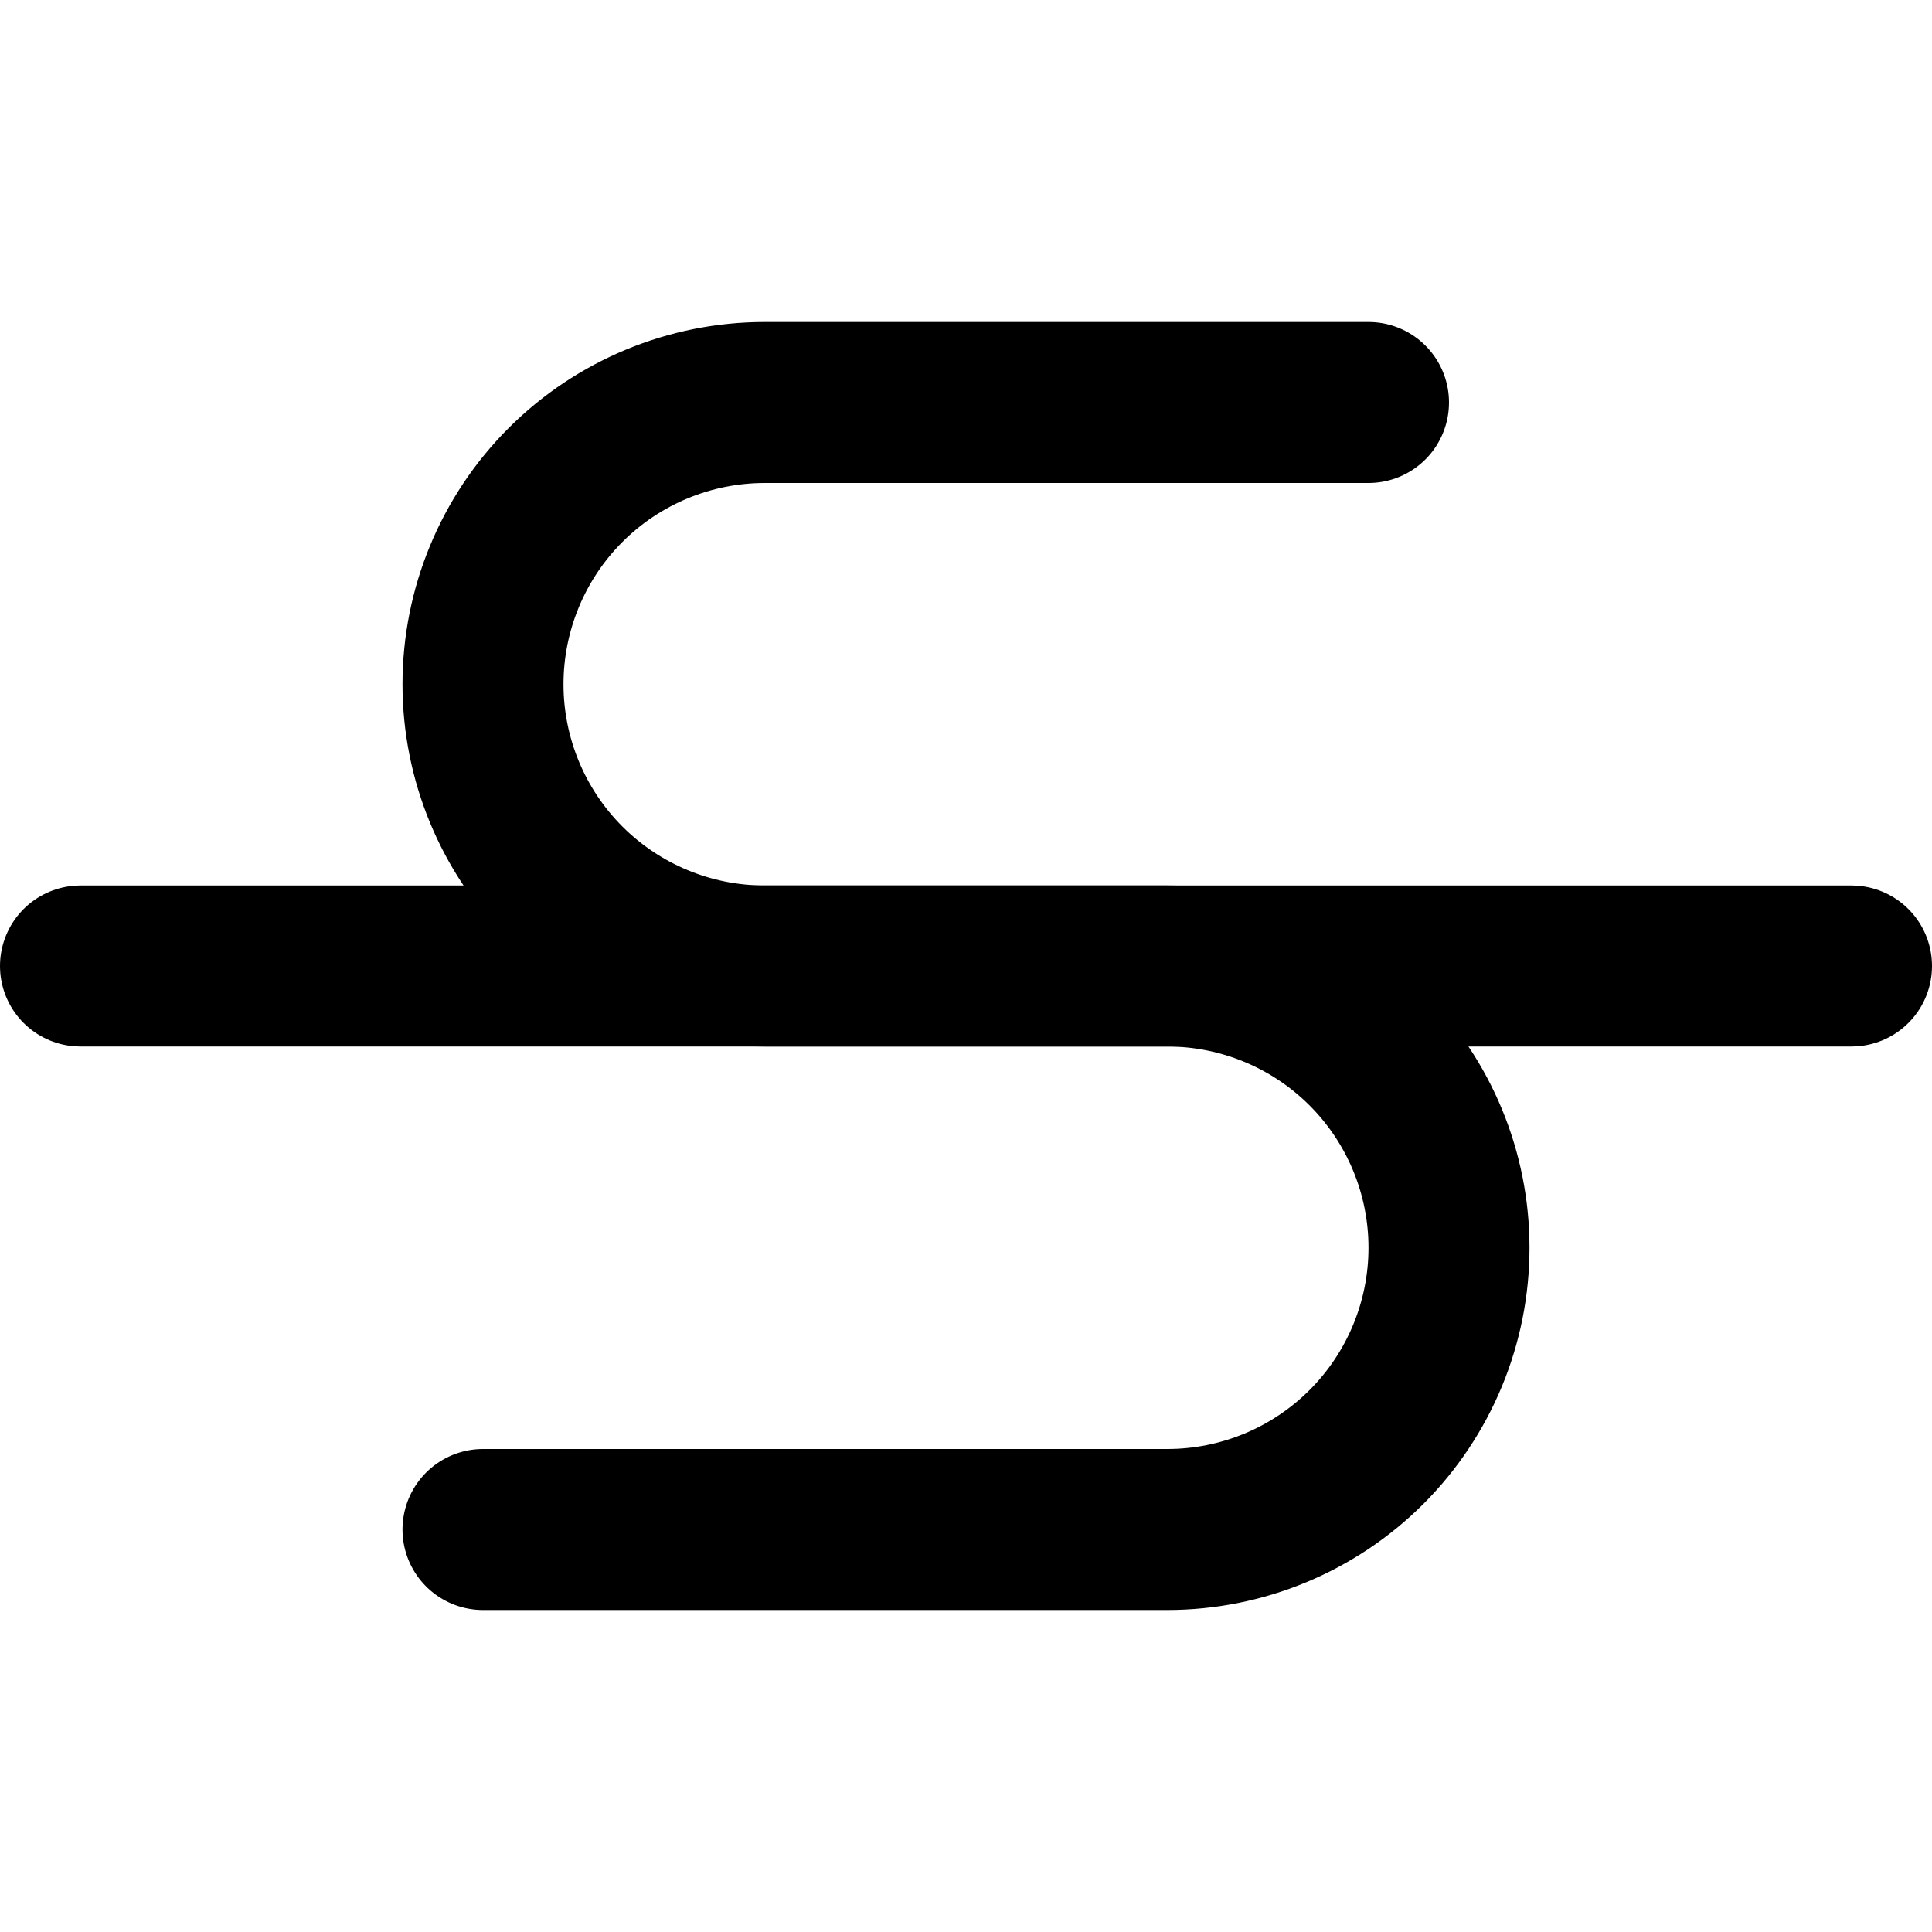
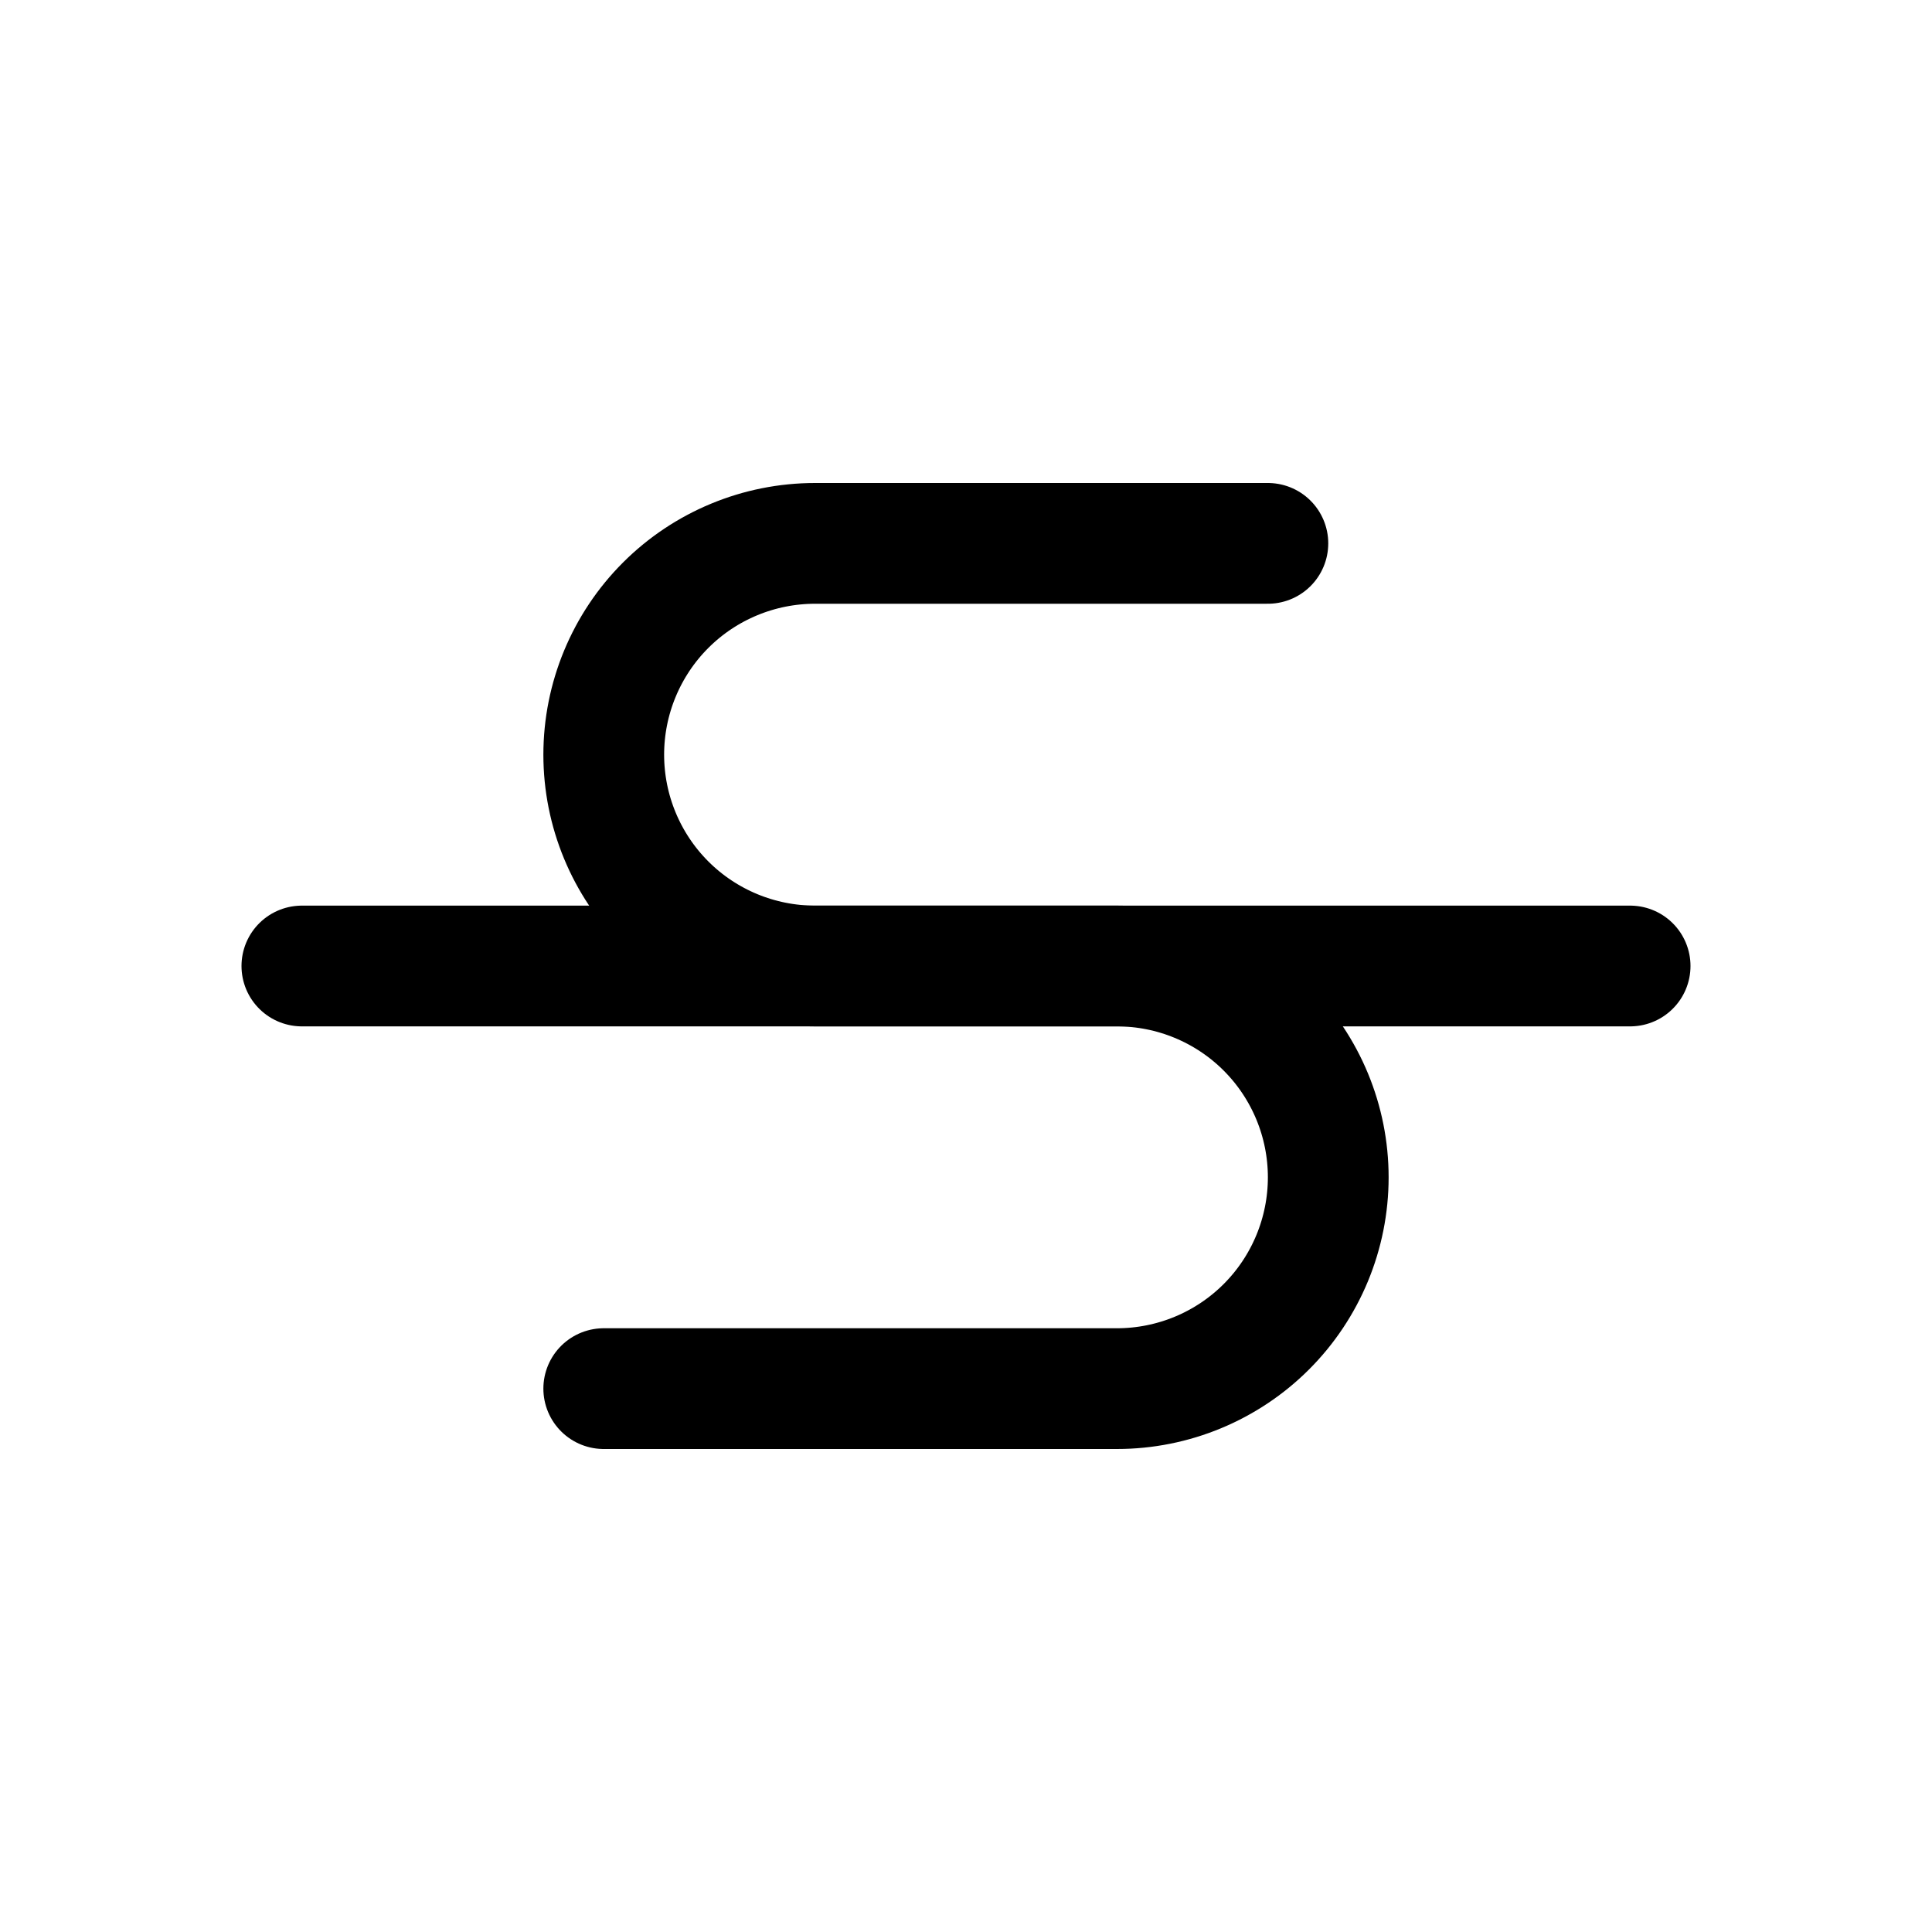
<svg xmlns="http://www.w3.org/2000/svg" width="24" height="24" focusable="false">
-   <g id="tuiIconStrikeThroughLarge" transform="translate(-12,-12)">
-     <svg x="50%" y="50%">
-       <svg width="24" height="24" viewBox="0 0 24 24" fill="none">
+   <g id="tuiIconStrikeThroughLarge">
+     <svg x="50%" y="50%" width="1.5em" height="1.5em" overflow="visible" viewBox="0 0 24 24" fill="none">
+       <svg x="-12" y="-12">
        <path d="M23 12L1 12" stroke="currentColor" stroke-width="2" stroke-linecap="round" stroke-linejoin="round" />
        <path d="M17 5H9.5C8.572 5 7.681 5.369 7.025 6.025C6.369 6.681 6 7.572 6 8.5C6 9.428 6.369 10.319 7.025 10.975C7.681 11.631 8.572 12 9.5 12H14.5C15.428 12 16.319 12.369 16.975 13.025C17.631 13.681 18 14.572 18 15.5C18 16.428 17.631 17.319 16.975 17.975C16.319 18.631 15.428 19 14.5 19H6" stroke="currentColor" stroke-width="2" stroke-linecap="round" stroke-linejoin="round" />
      </svg>
    </svg>
  </g>
</svg>
